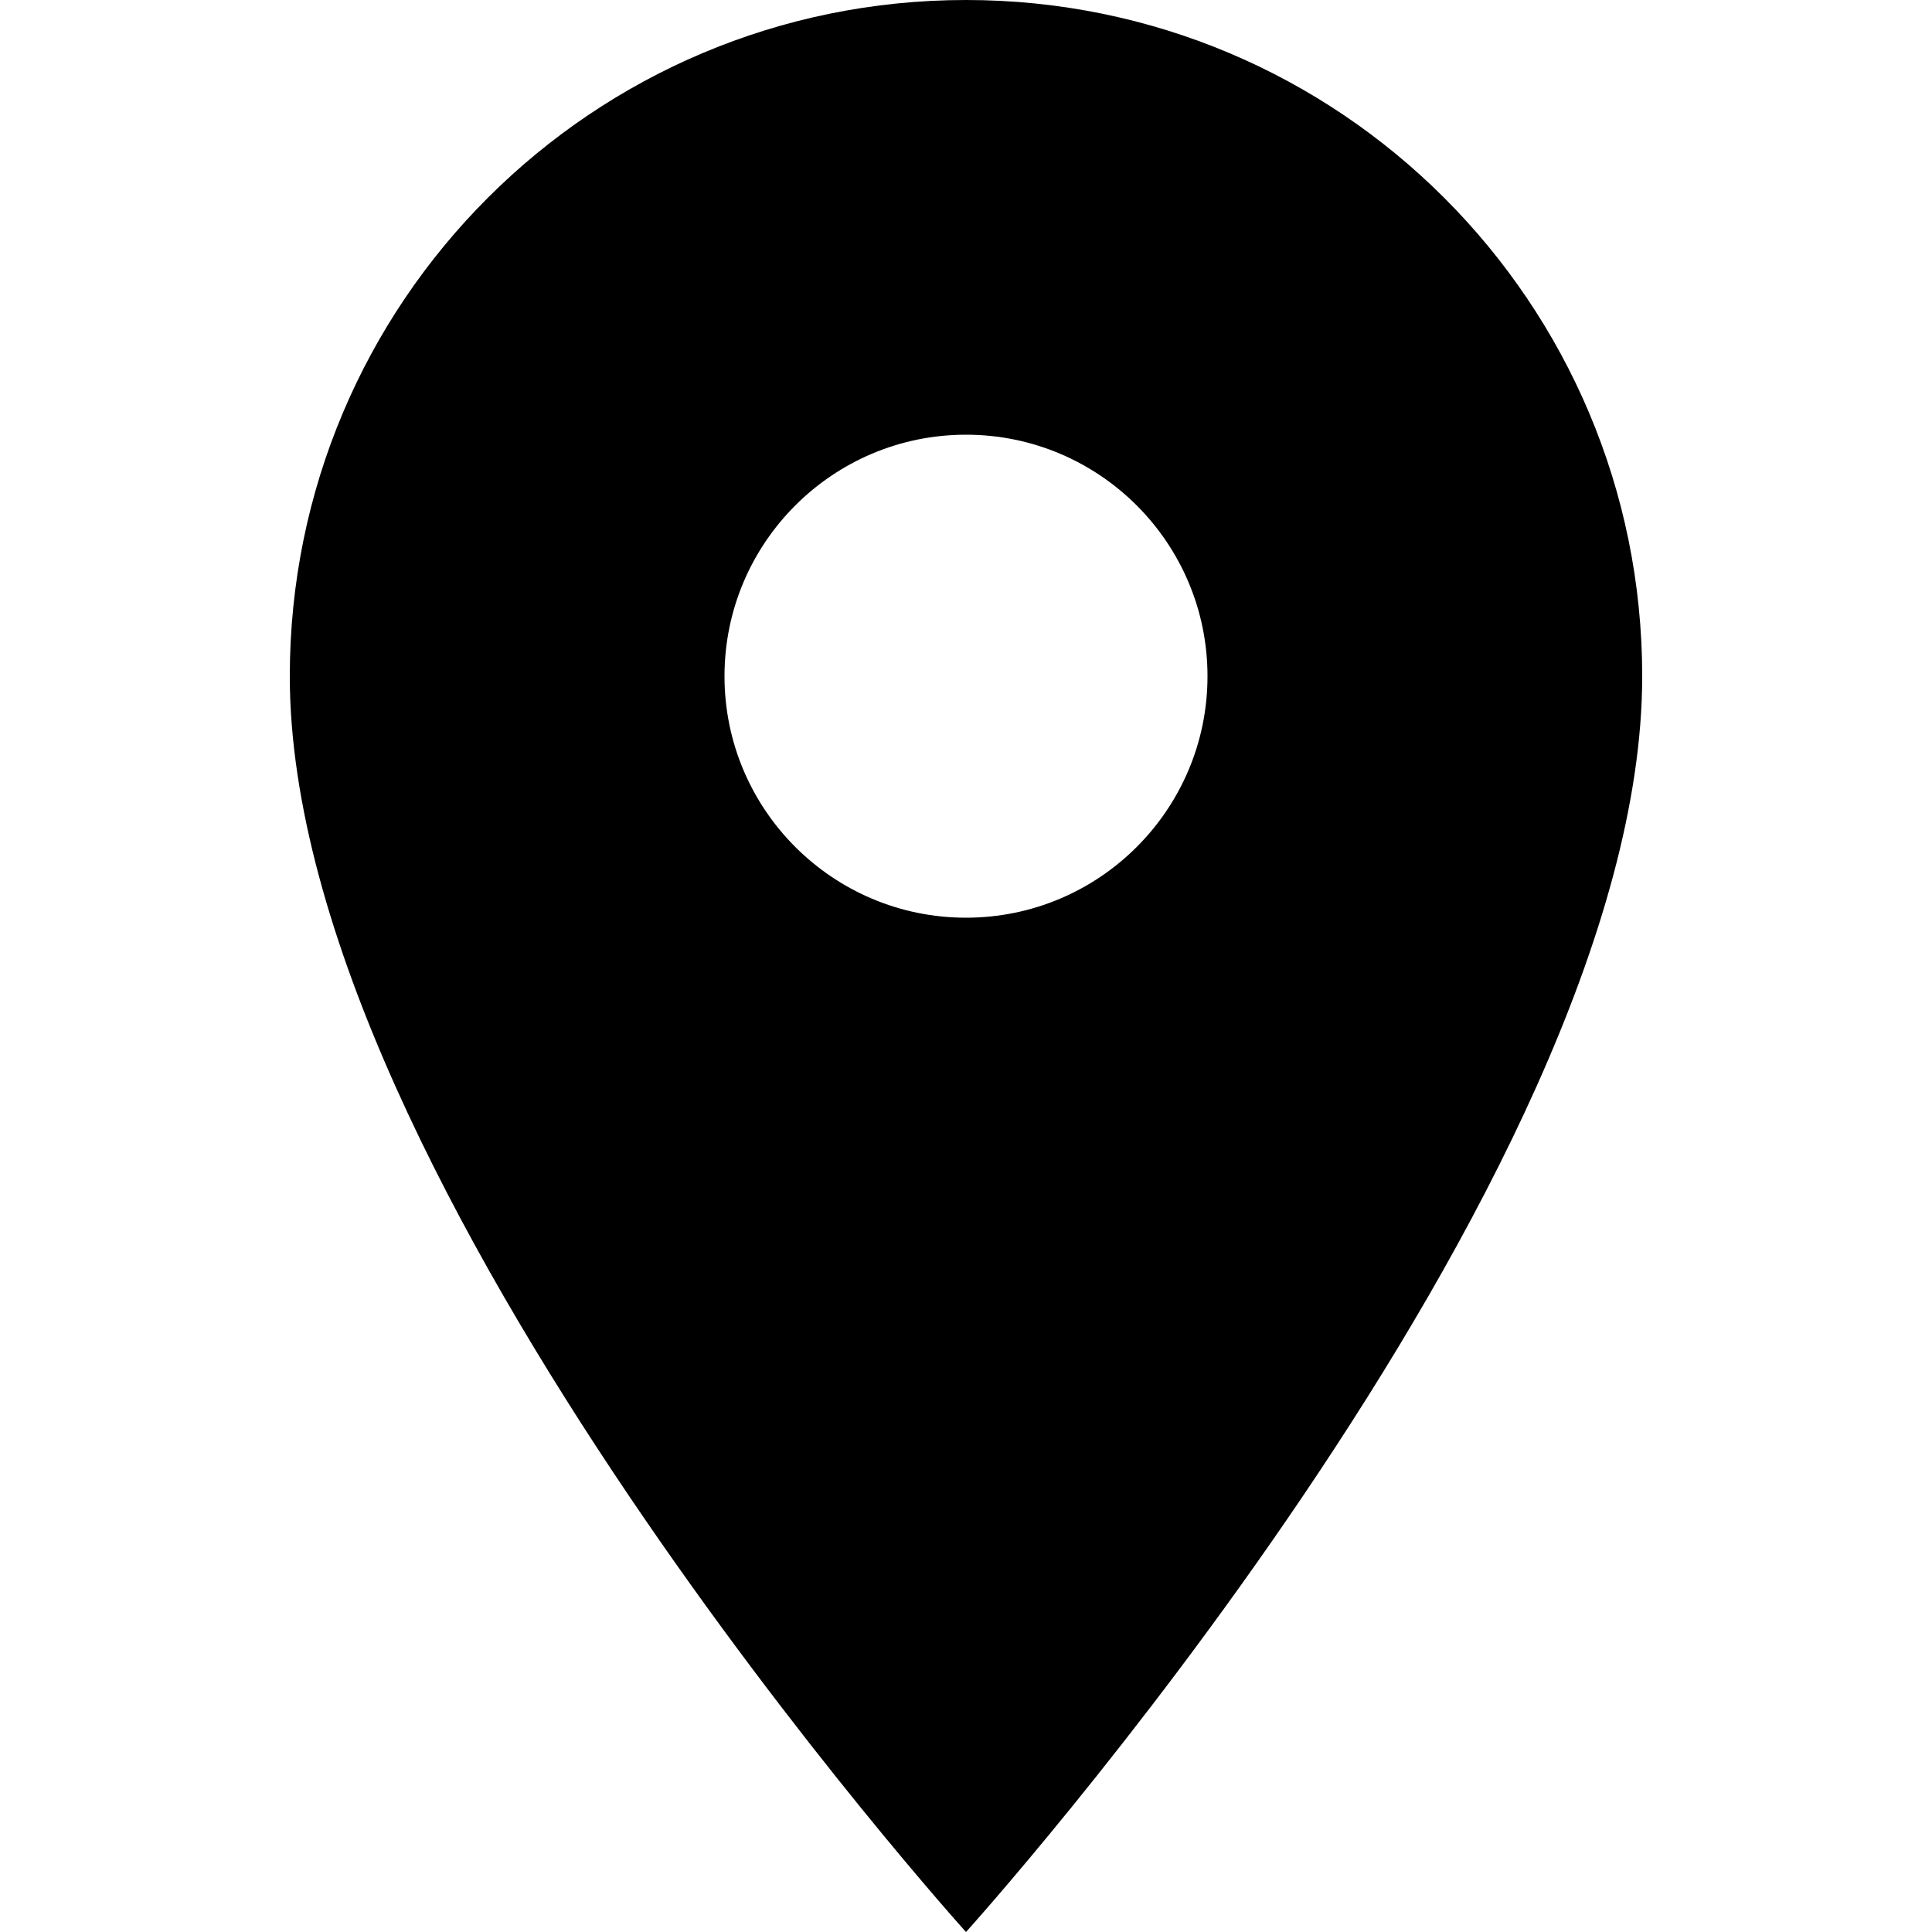
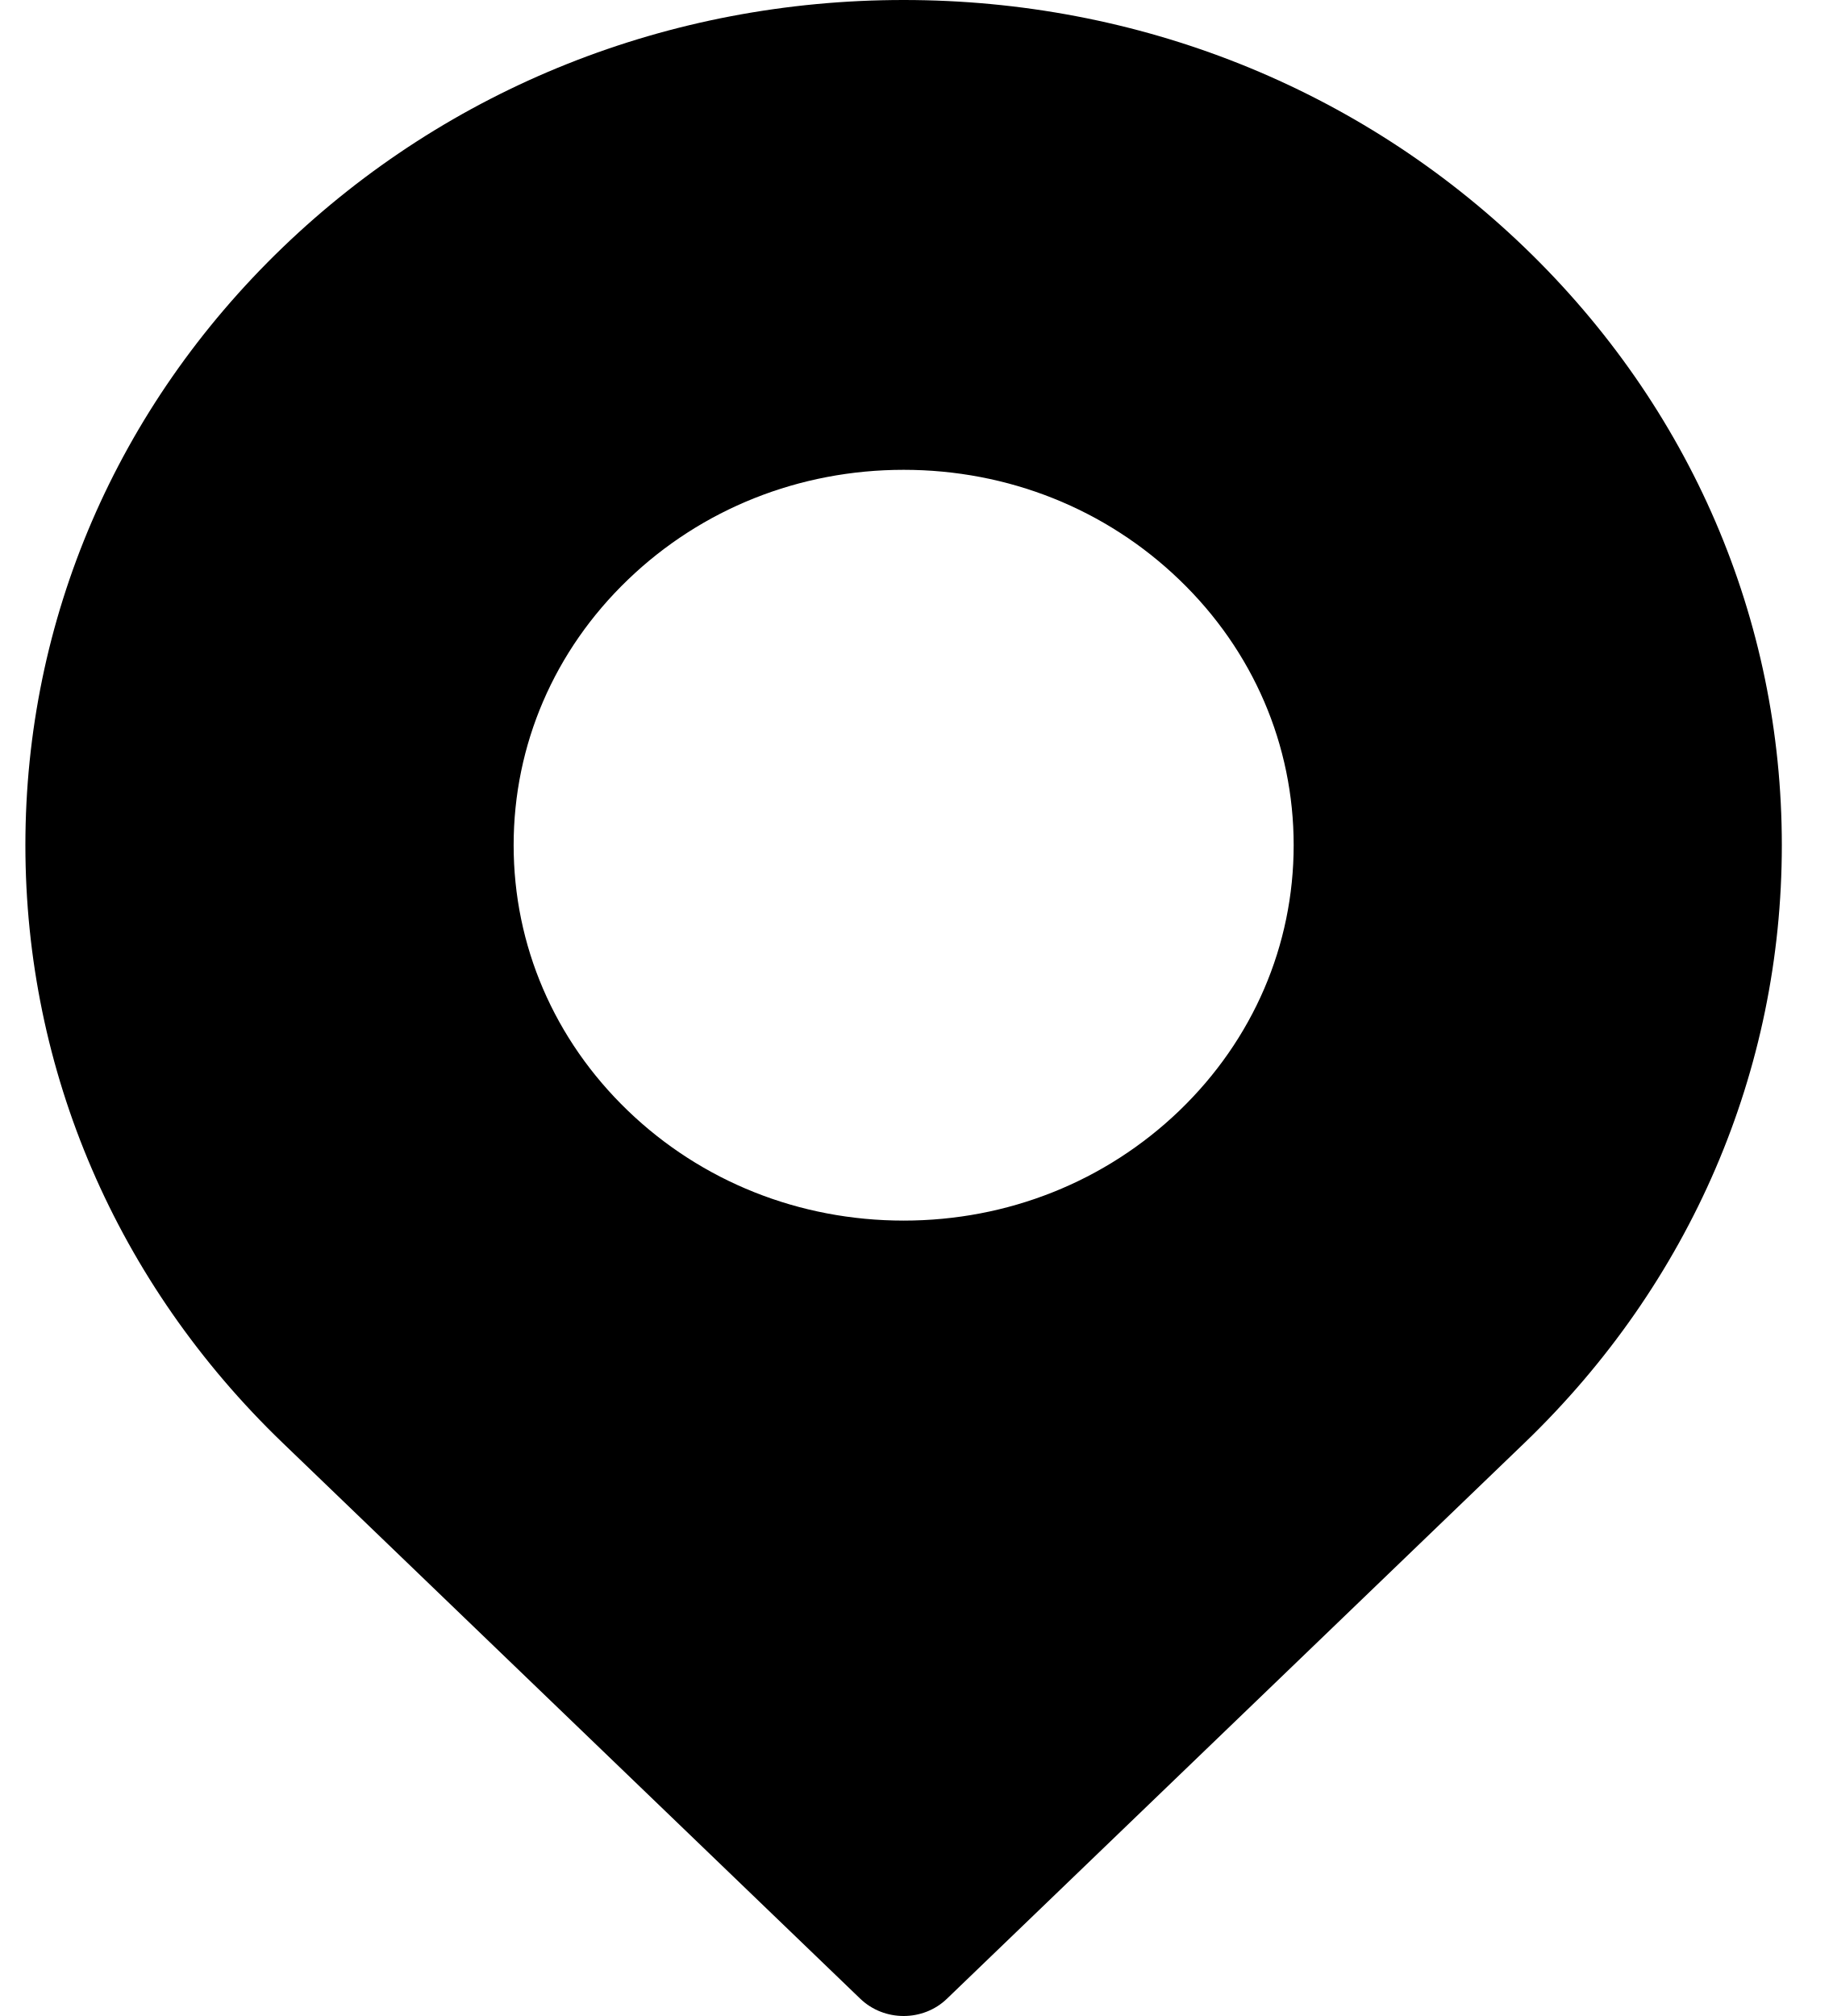
- <svg xmlns="http://www.w3.org/2000/svg" width="20" height="20" viewBox="0 0 20 20" fill="none">
-   <path d="M10 0C6.13 0 3 3.13 3 7C3 12.25 10 20 10 20C10 20 17 12.25 17 7C17 3.13 13.87 0 10 0ZM10 9.5C8.62 9.5 7.5 8.38 7.5 7C7.5 5.62 8.62 4.5 10 4.5C11.38 4.5 12.5 5.62 12.5 7C12.5 8.38 11.38 9.5 10 9.5Z" fill="currentColor" />
+ <svg xmlns="http://www.w3.org/2000/svg" width="20" height="22" viewBox="0 0 20 22" fill="none">
+   <path d="M16.637 2.701C14.827 0.959 12.421 0 9.861 0C7.301 0 4.894 0.959 3.084 2.701C1.274 4.444 0.277 6.76 0.277 9.223C0.277 11.687 1.274 14.003 3.084 15.745L9.387 21.811C9.518 21.937 9.689 22 9.861 22C10.032 22 10.204 21.937 10.334 21.811L16.637 15.745C18.447 14.003 19.444 11.687 19.444 9.223C19.444 6.76 18.447 4.444 16.637 2.701ZM12.87 12.12C12.066 12.893 10.998 13.32 9.861 13.32C8.724 13.32 7.655 12.894 6.851 12.12C6.047 11.346 5.605 10.318 5.605 9.223C5.605 8.129 6.047 7.1 6.851 6.327C7.655 5.553 8.724 5.127 9.861 5.127C10.998 5.127 12.066 5.553 12.87 6.327C13.674 7.1 14.117 8.129 14.117 9.223C14.117 10.317 13.674 11.346 12.87 12.12Z" fill="currentColor" />
</svg>
